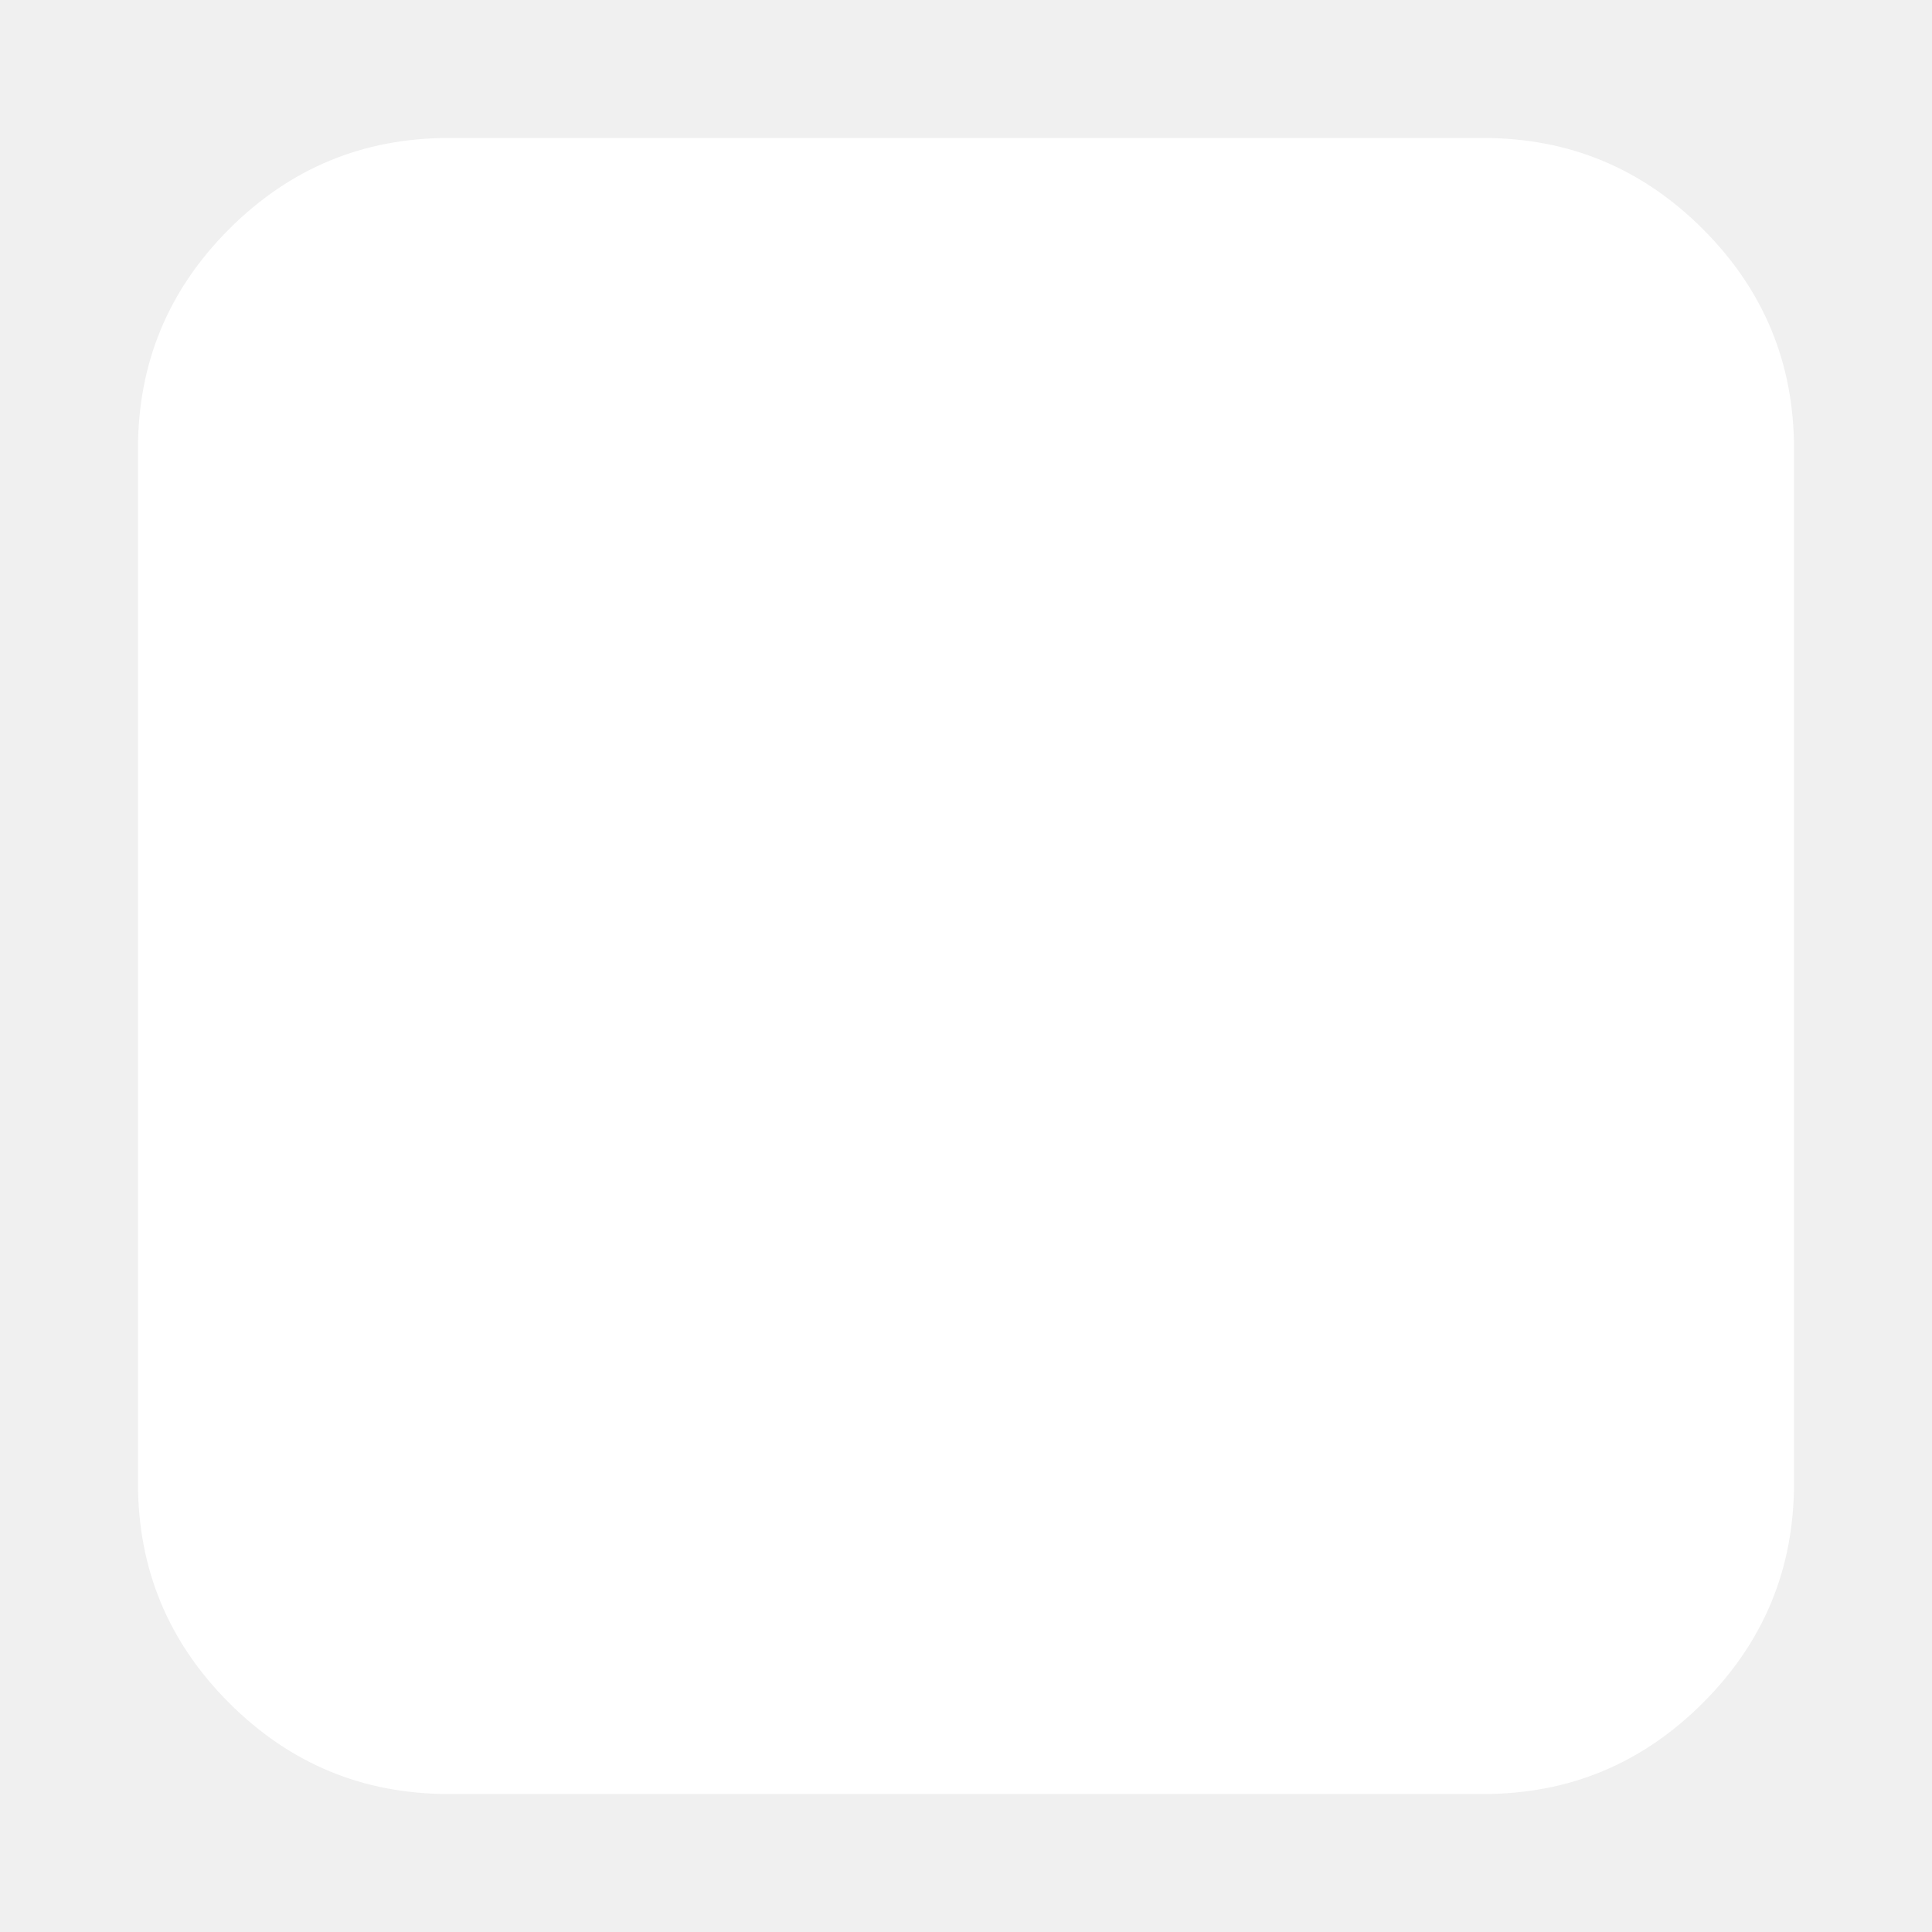
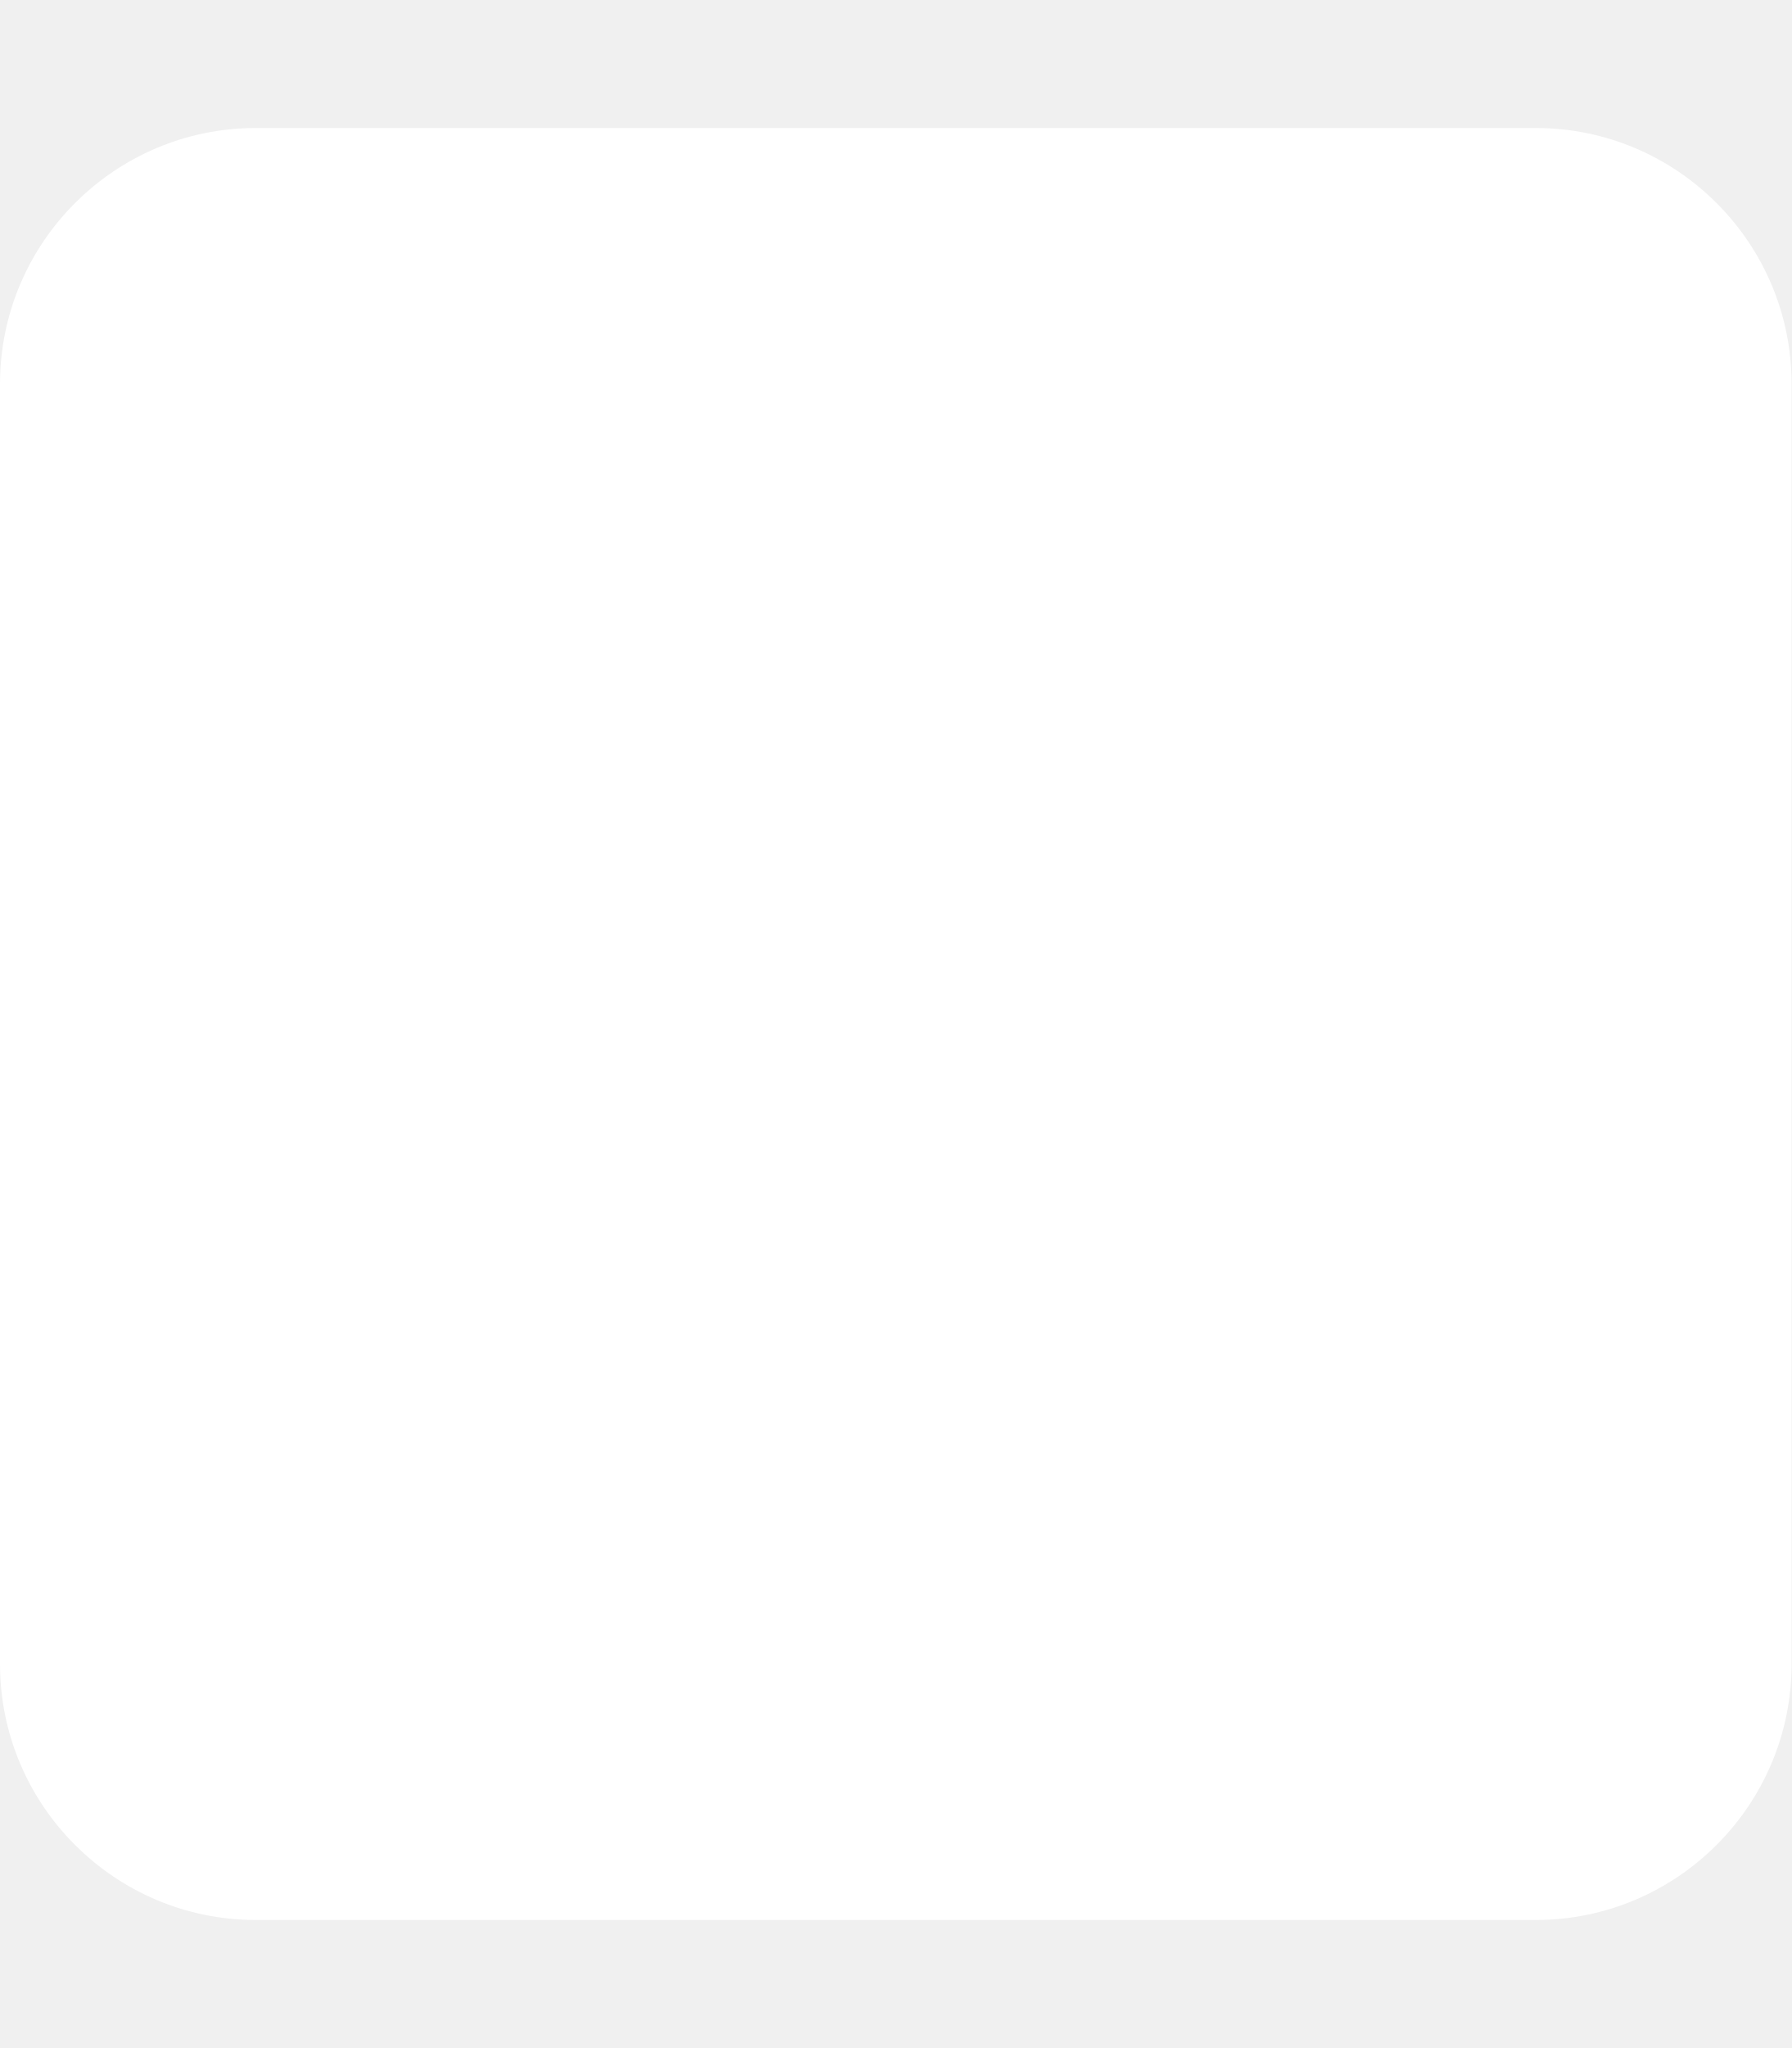
- <svg xmlns="http://www.w3.org/2000/svg" width="1792" height="1792" viewBox="0 0 1792 1792">
-   <path d="M1433 416h231v960q0 119-84.5 203.5t-203.5 84.5h-960q-119 0-203.5-84.5t-84.5-203.5v-960q0-119 84.5-203.5t203.5-84.5h960q119 0 203.5 84.5t84.5 203.5z" fill="#fff" />
+ <svg xmlns="http://www.w3.org/2000/svg" viewBox="0 0 448 512">
+   <path d="M0 96C0 60.7 28.7 32 64 32H384c35.3 0 64 28.7 64 64V416c0 35.3-28.7 64-64 64H64c-35.3 0-64-28.7-64-64V96z" fill="#fff" />
</svg>
